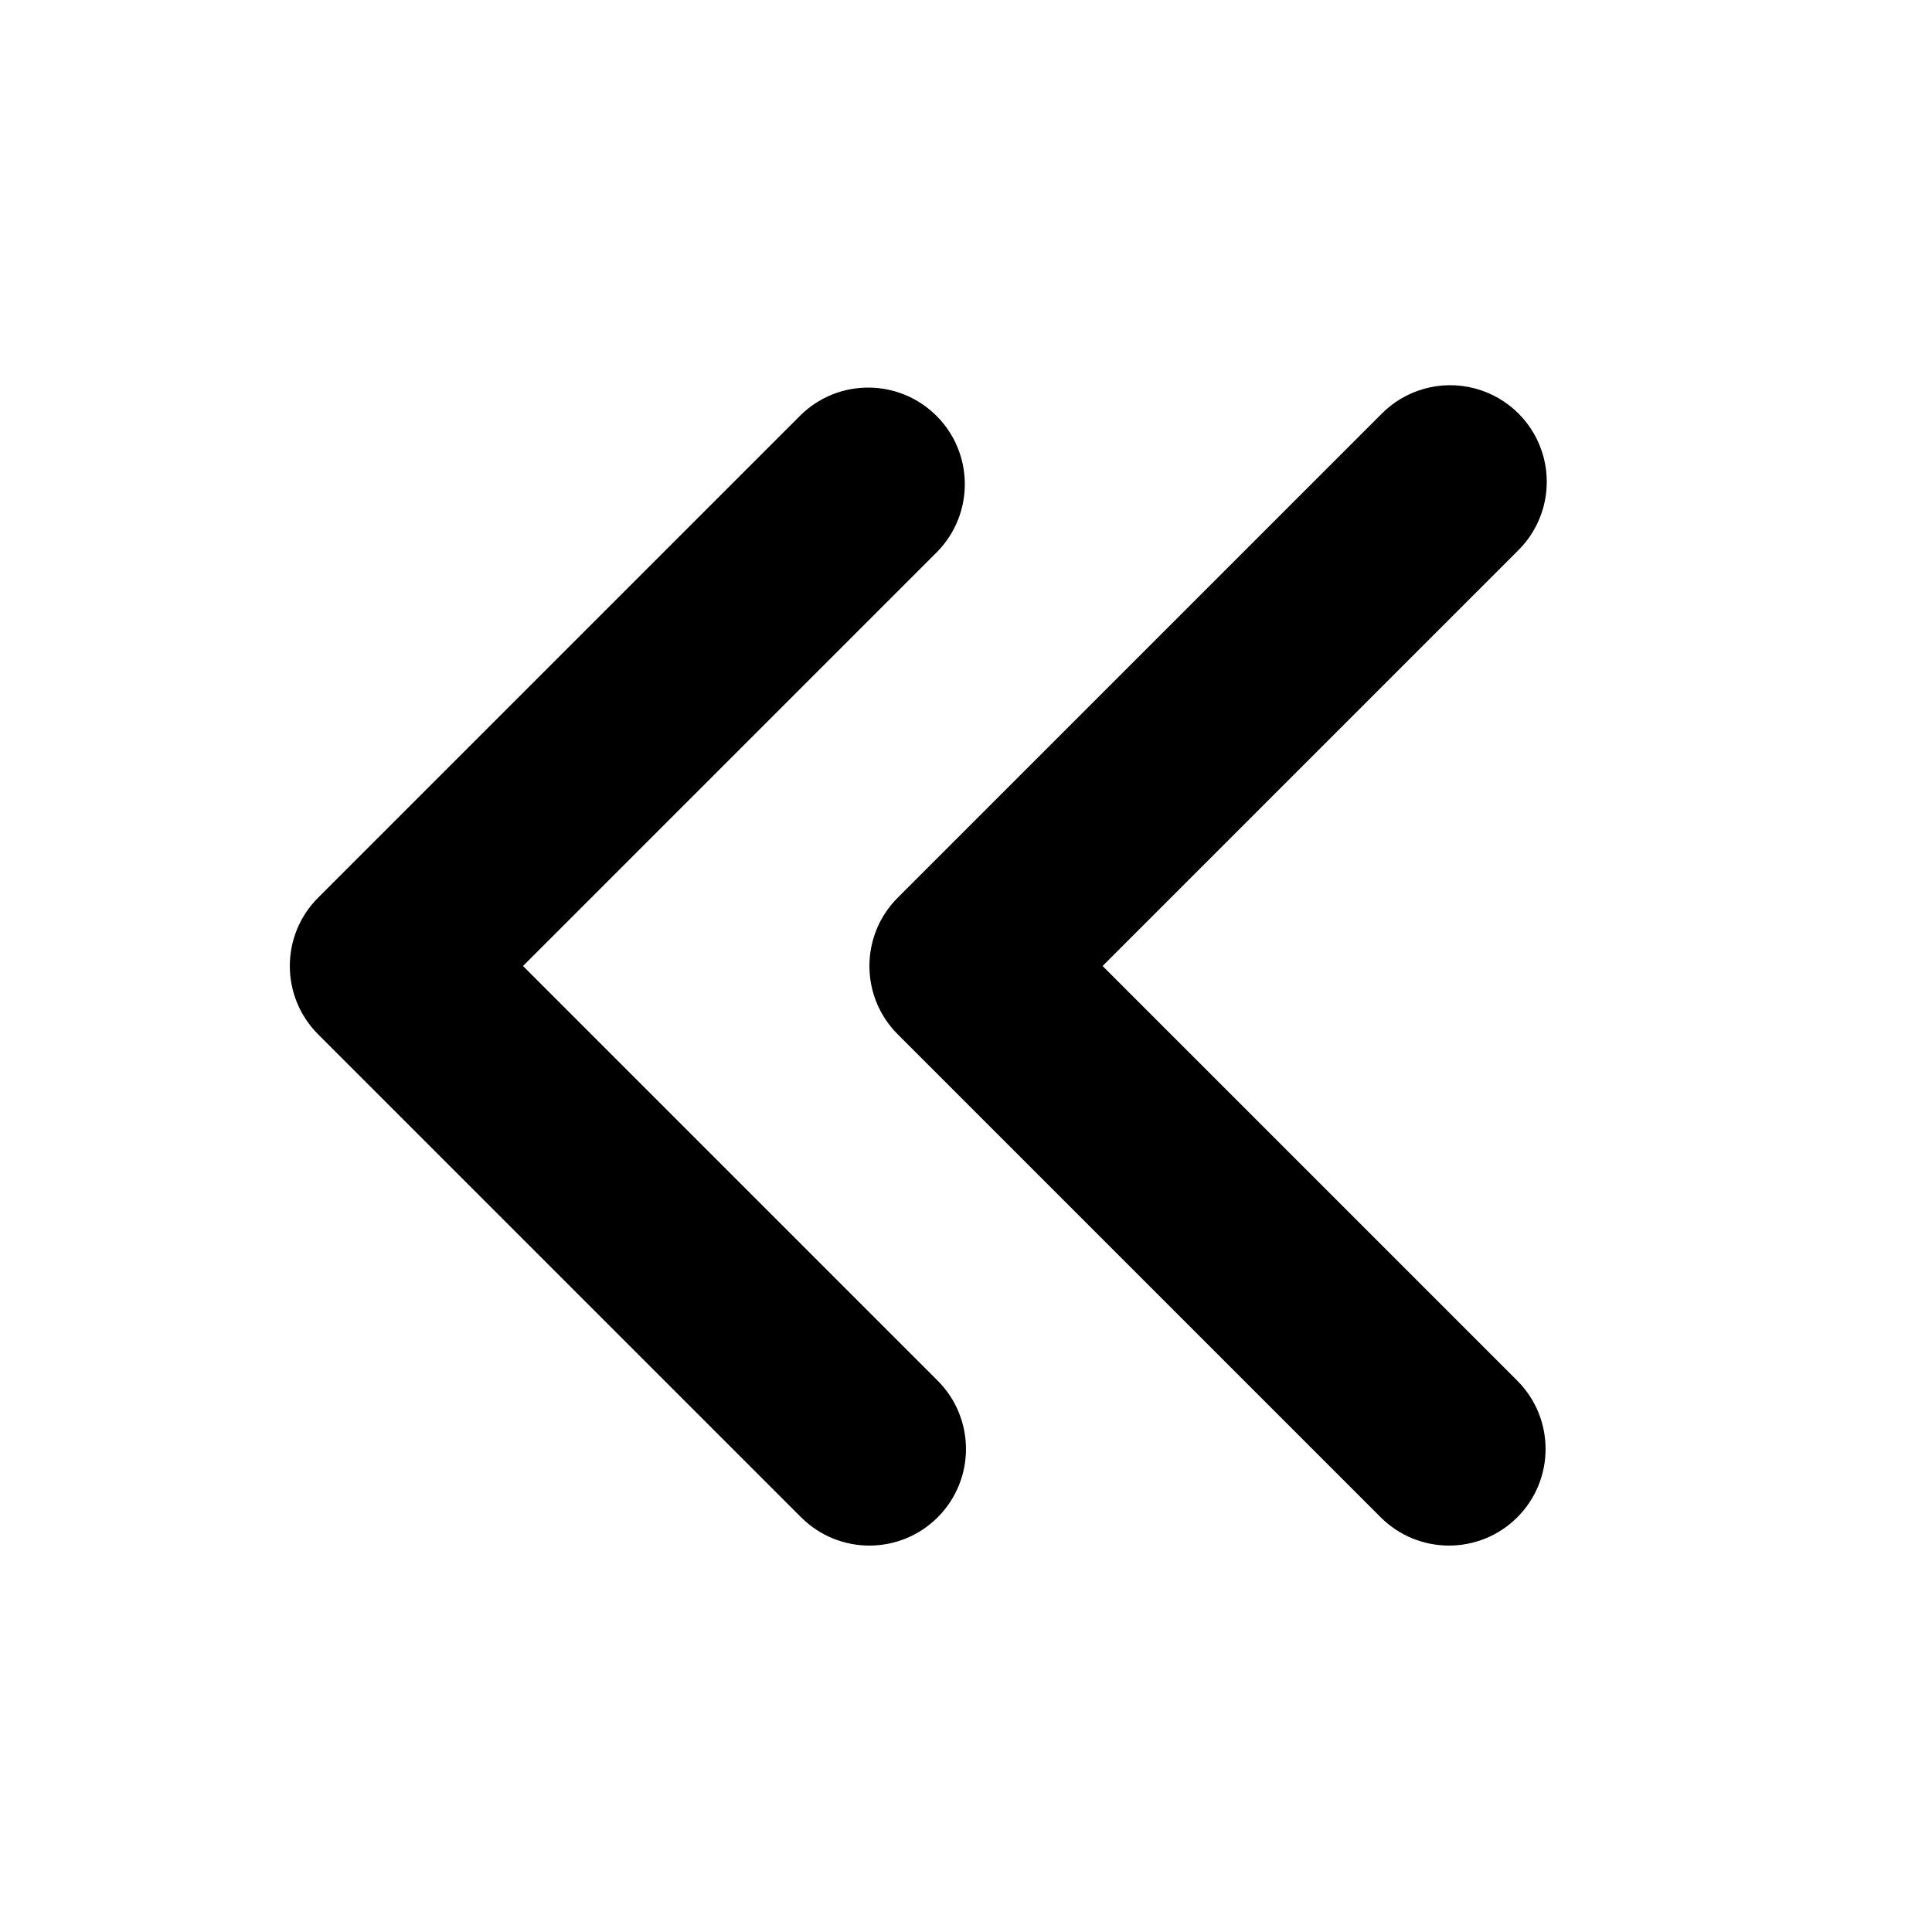
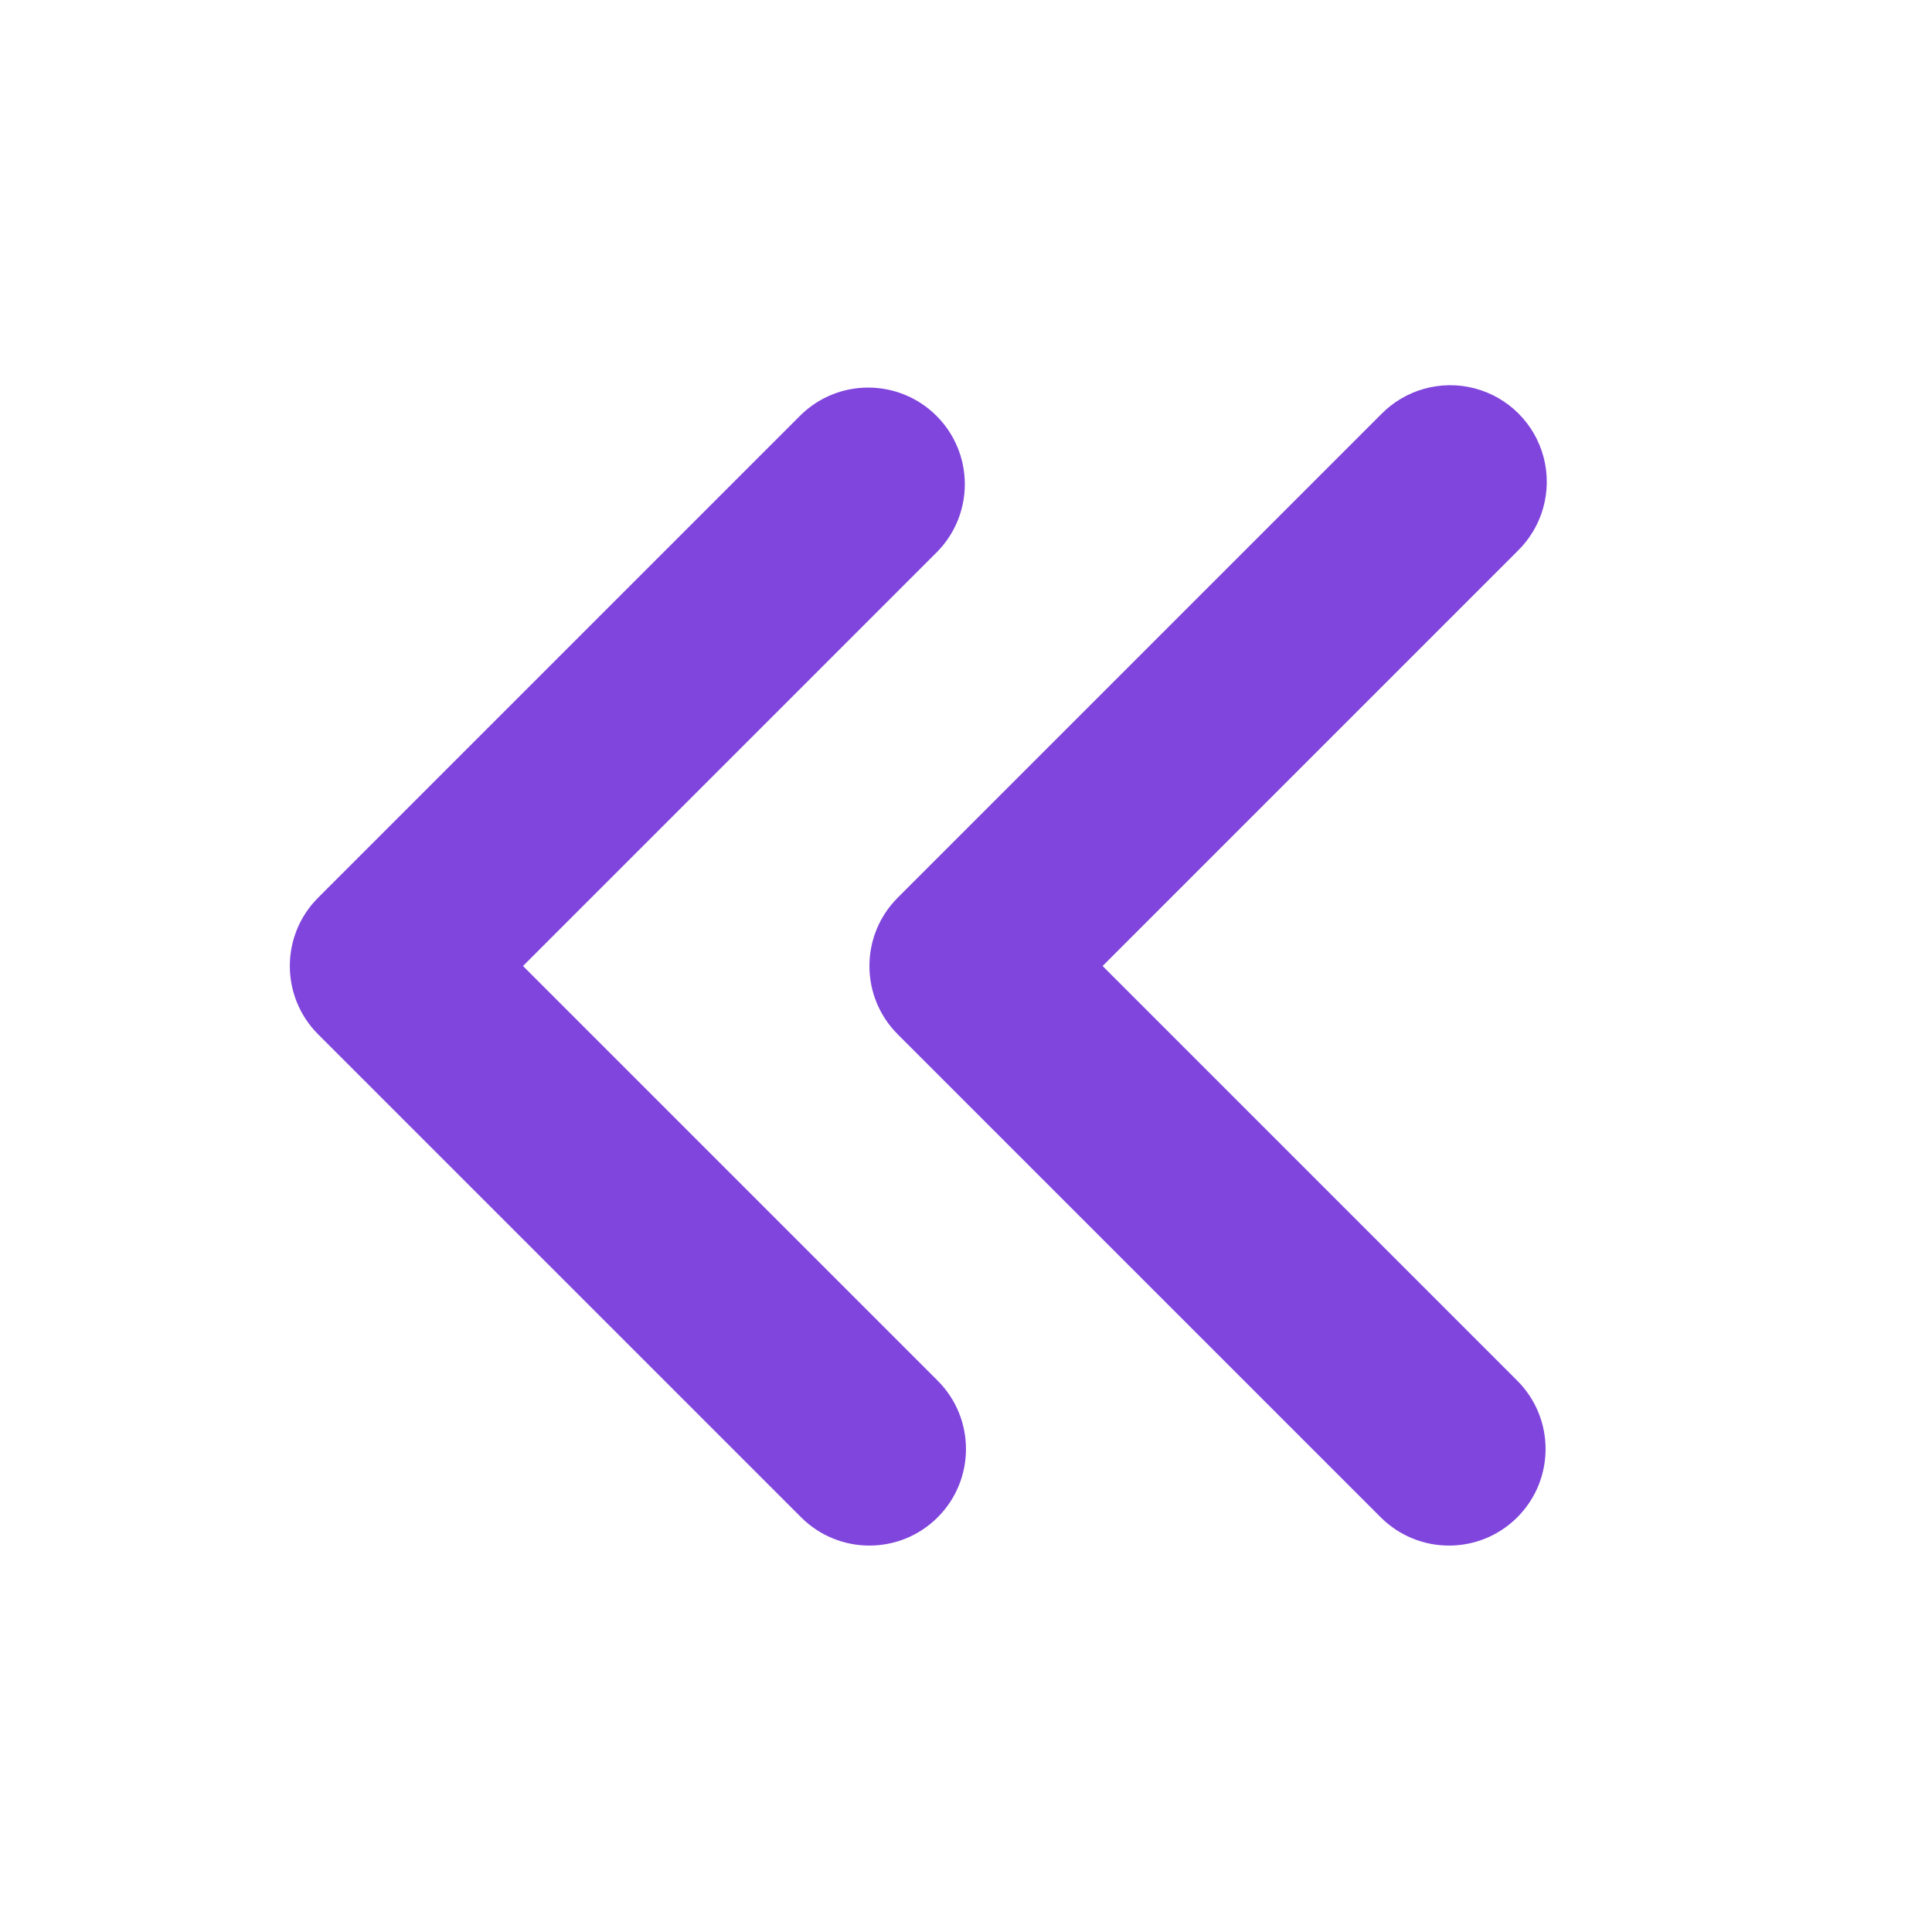
- <svg xmlns="http://www.w3.org/2000/svg" viewBox="0 0 20 20" fill="currentColor" aria-hidden="true" class="hidden xs:block h-[22px] w-[22px] mb-[9px] self-center text-main2 cursor-pointer">
+ <svg xmlns="http://www.w3.org/2000/svg" viewBox="0 0 20 20" fill="currentColor" aria-hidden="true" color="rgb(128 69 221)" width="30px" height="30px" class="hidden xs:block self-center text-main2 cursor-pointer">
  <path fill-rule="evenodd" d="M15.707 15.707a1 1 0 01-1.414 0l-5-5a1 1 0 010-1.414l5-5a1 1 0 111.414 1.414L11.414 10l4.293 4.293a1 1 0 010 1.414zm-6 0a1 1 0 01-1.414 0l-5-5a1 1 0 010-1.414l5-5a1 1 0 011.414 1.414L5.414 10l4.293 4.293a1 1 0 010 1.414z" clip-rule="evenodd" />
</svg>
